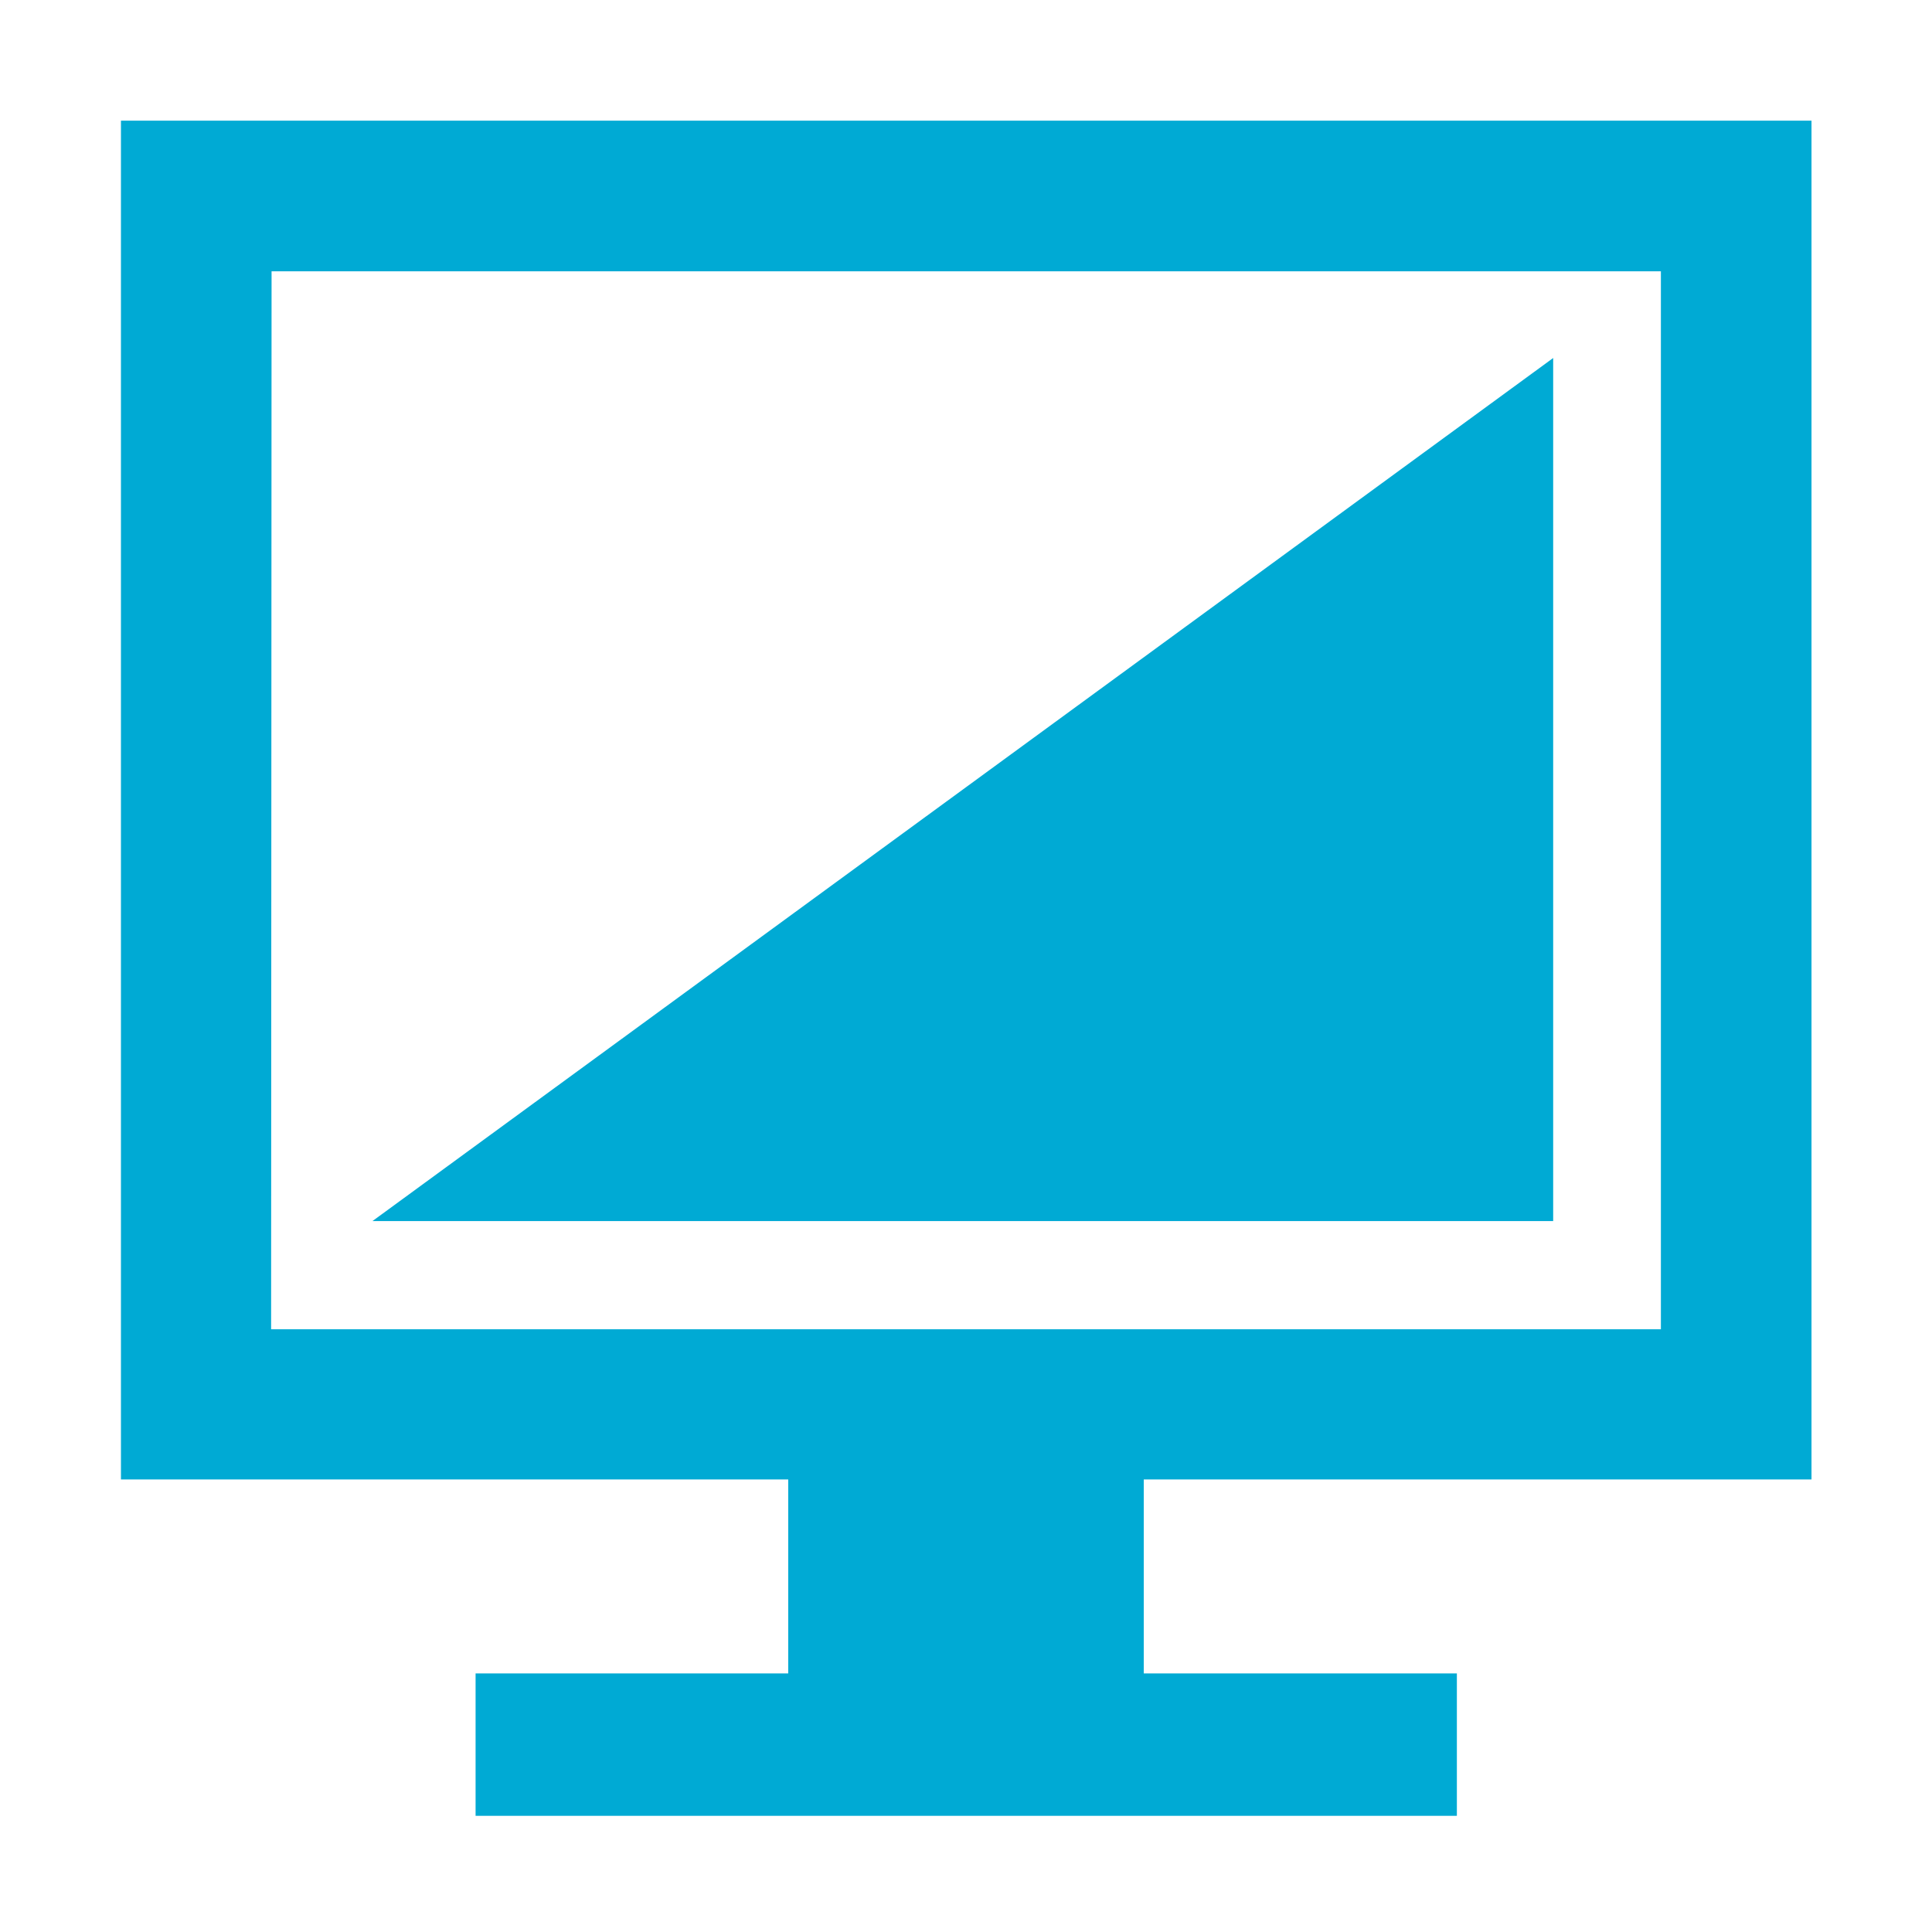
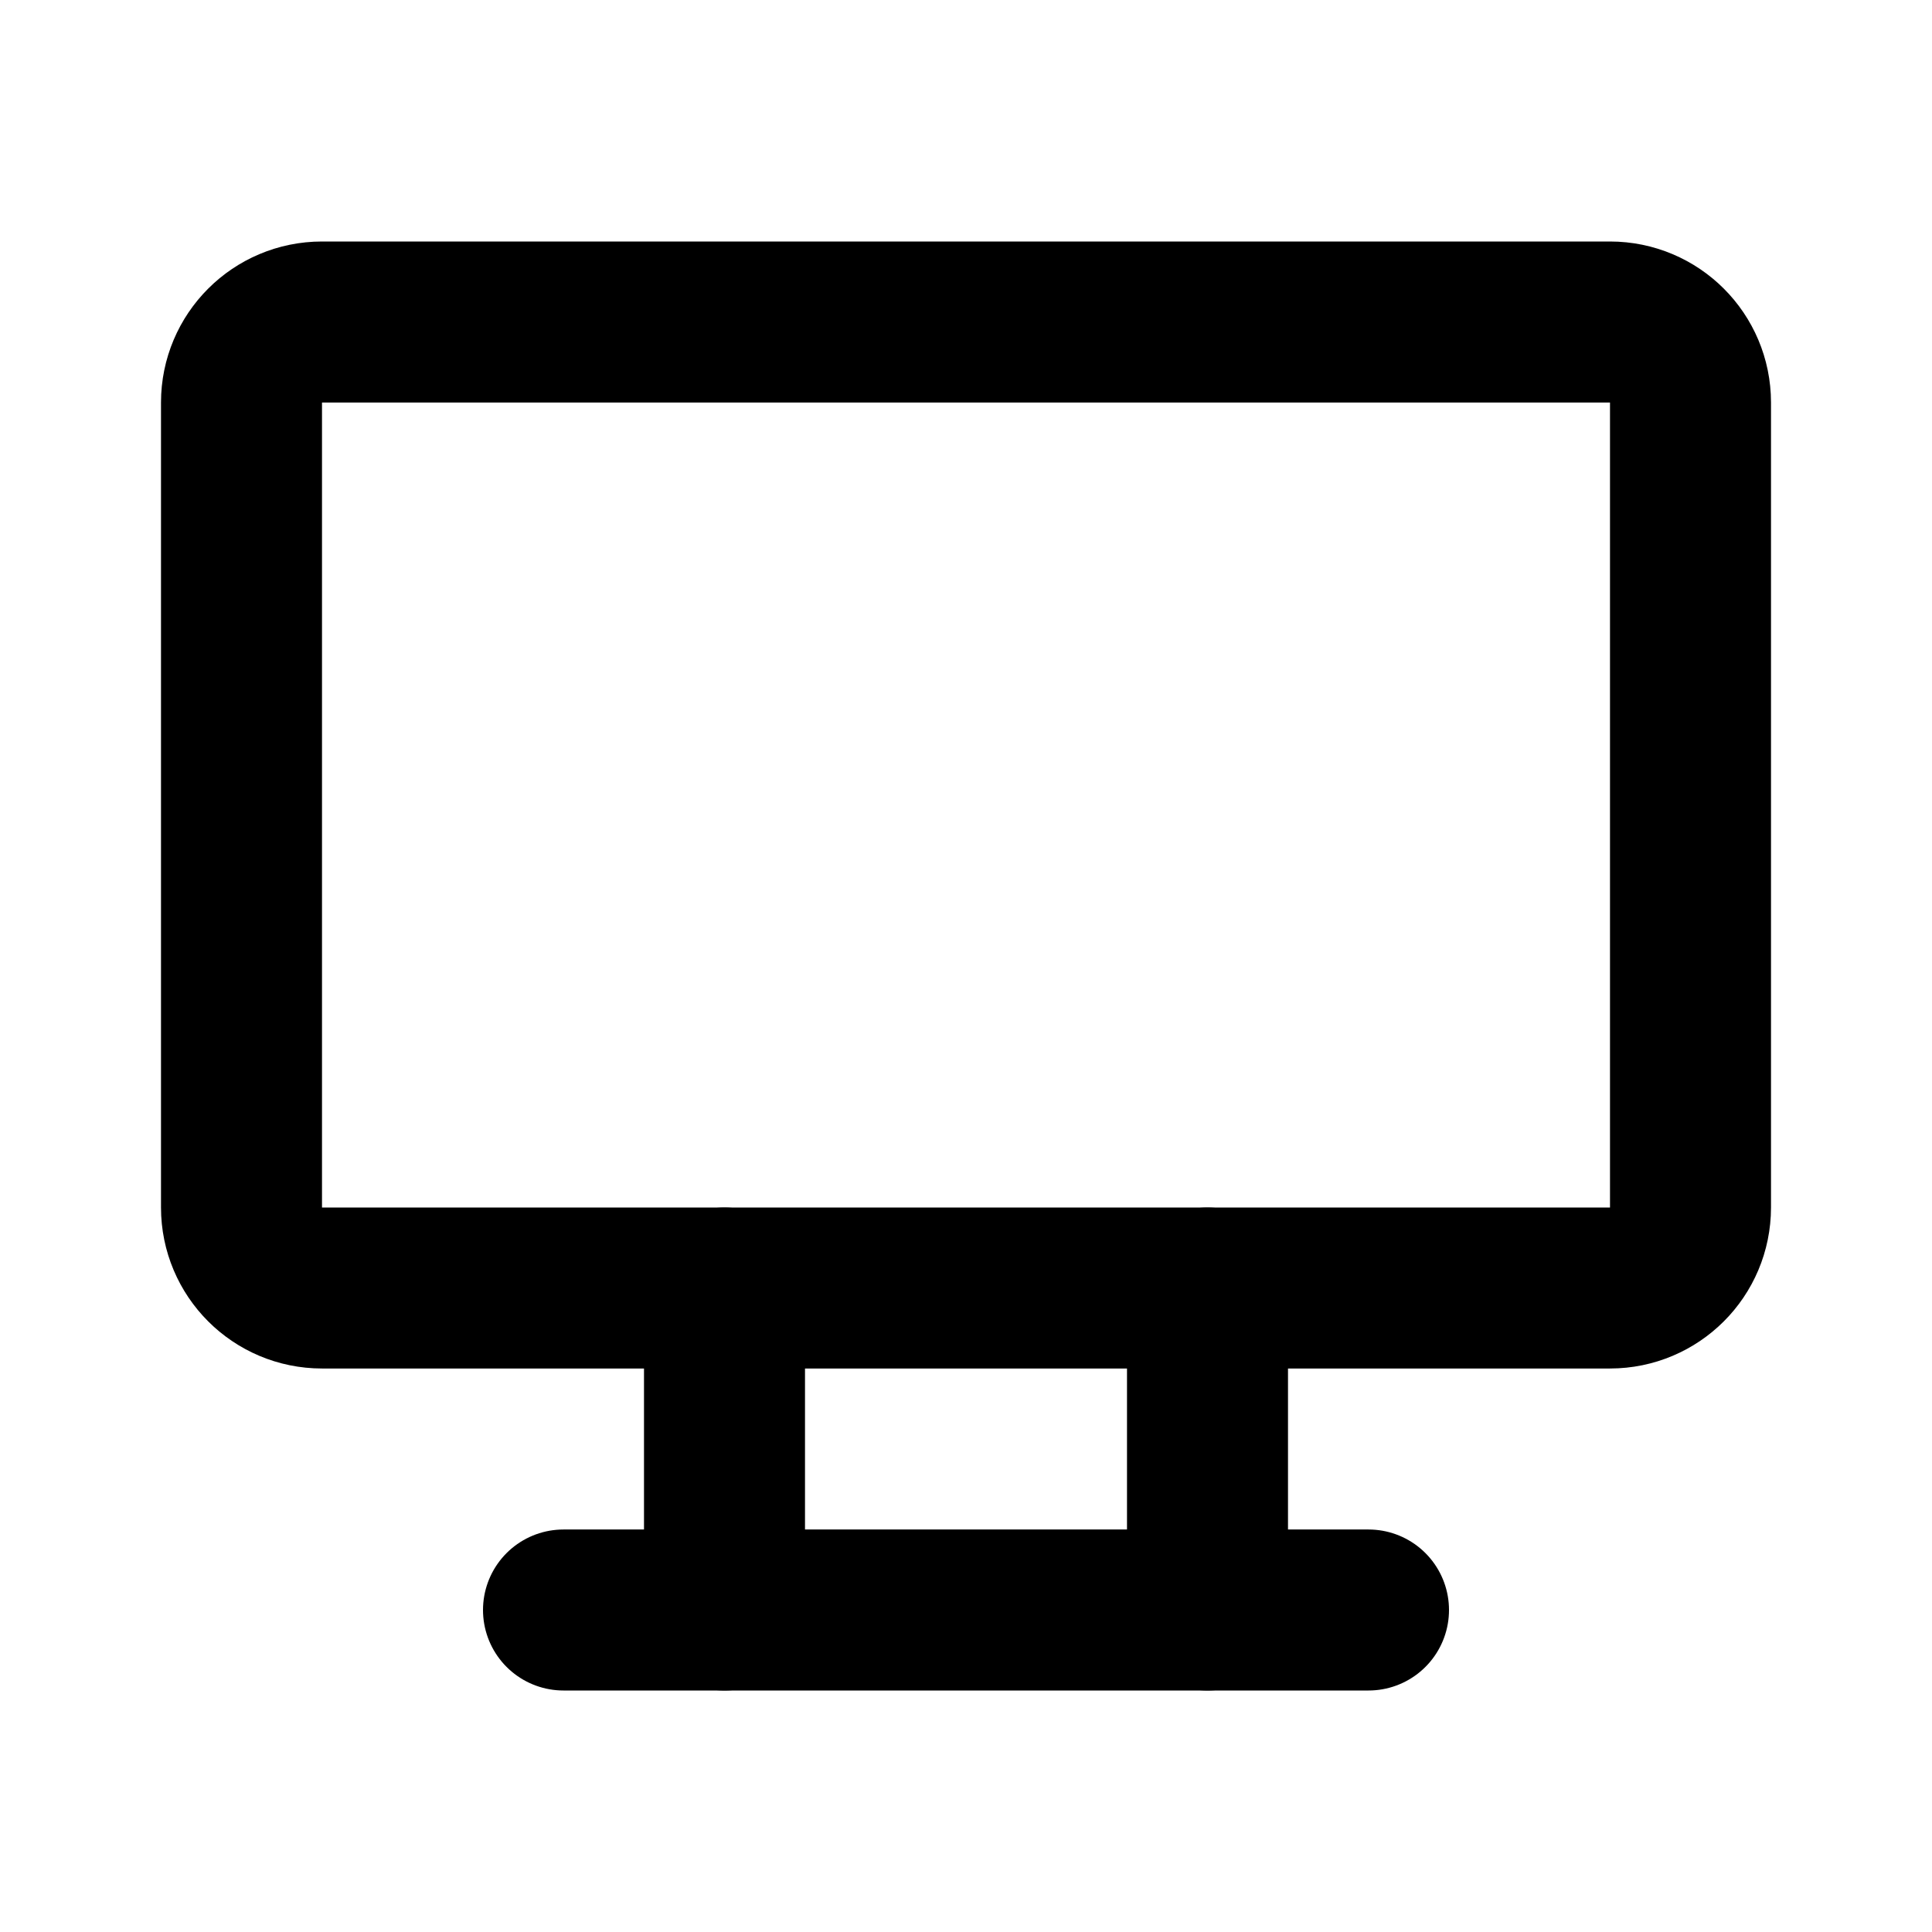
- <svg xmlns="http://www.w3.org/2000/svg" width="16" height="16" viewBox="0 0 4.233 4.233" version="1.1" id="svg8">
-   <defs id="defs2" />
-   <g id="layer1" transform="translate(0,-280.0666)">
-     <path style="color:#000000;font-style:normal;font-variant:normal;font-weight:normal;font-stretch:normal;font-size:medium;line-height:normal;font-family:sans-serif;font-variant-ligatures:normal;font-variant-position:normal;font-variant-caps:normal;font-variant-numeric:normal;font-variant-alternates:normal;font-feature-settings:normal;text-indent:0;text-align:start;text-decoration:none;text-decoration-line:none;text-decoration-style:solid;text-decoration-color:#000000;letter-spacing:normal;word-spacing:normal;text-transform:none;writing-mode:lr-tb;direction:ltr;text-orientation:mixed;dominant-baseline:auto;baseline-shift:baseline;text-anchor:start;white-space:normal;shape-padding:0;clip-rule:nonzero;display:inline;overflow:visible;visibility:visible;opacity:1;isolation:auto;mix-blend-mode:normal;color-interpolation:sRGB;color-interpolation-filters:linearRGB;solid-color:#000000;solid-opacity:1;vector-effect:none;fill:#00aad4;fill-opacity:1;fill-rule:nonzero;stroke:none;stroke-width:0.33;stroke-linecap:square;stroke-linejoin:miter;stroke-miterlimit:4;stroke-dasharray:none;stroke-dashoffset:0;stroke-opacity:1;paint-order:markers stroke fill;color-rendering:auto;image-rendering:auto;shape-rendering:auto;text-rendering:auto;enable-background:accumulate" d="m 0.265,280.331 v 0.165 2.812 H 1.727 v 0.425 H 1.042 v 0.312 h 2.15 v -0.312 H 2.506 v -0.425 H 3.969 v -2.977 z m 0.33,0.33 H 3.639 v 2.318 H 0.594 Z m 2.808,0.19 -2.587,1.891 H 3.403 Z" id="rect815" />
-   </g>
+ <svg xmlns="http://www.w3.org/2000/svg" width="256" height="256" viewBox="0 0 24 24" fill="none" stroke="currentColor" stroke-width="2" stroke-linecap="round" stroke-linejoin="round">
+   <path d="M3 5a1 1 0 0 1 1 -1h16a1 1 0 0 1 1 1v10a1 1 0 0 1 -1 1h-16a1 1 0 0 1 -1 -1v-10" />
+   <path d="M7 20h10" />
+   <path d="M9 16v4" />
+   <path d="M15 16v4" />
</svg>
